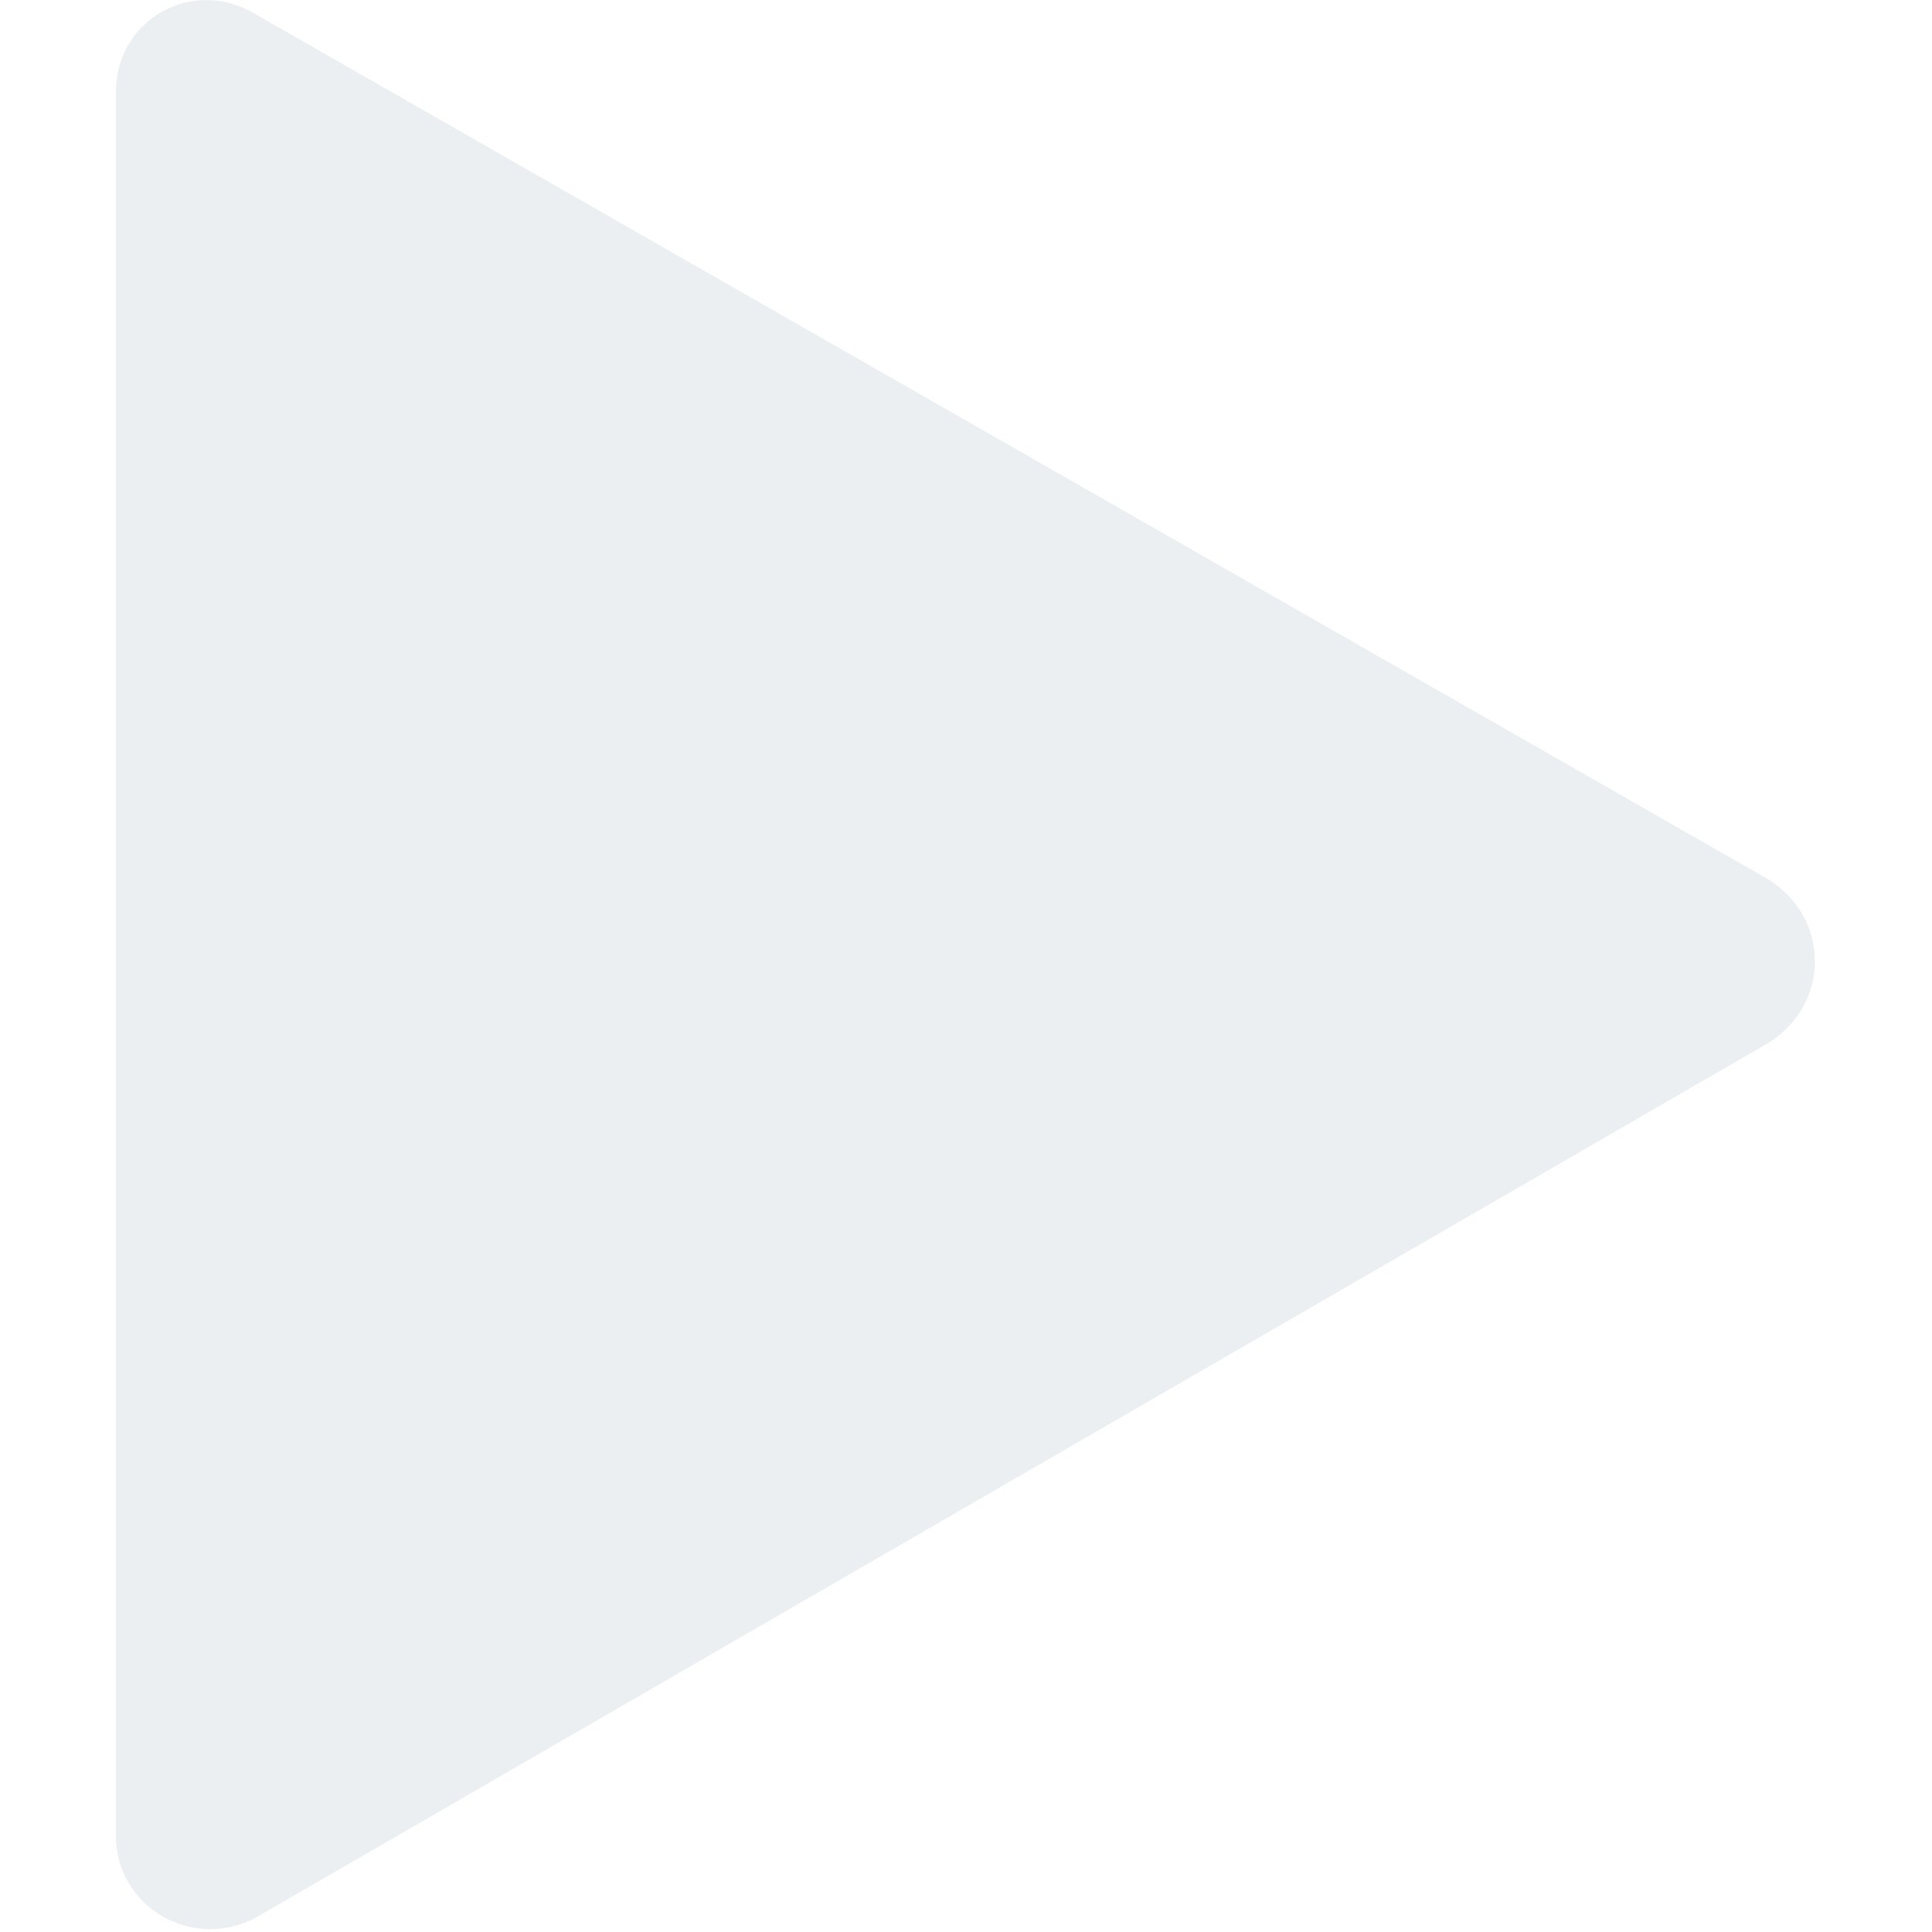
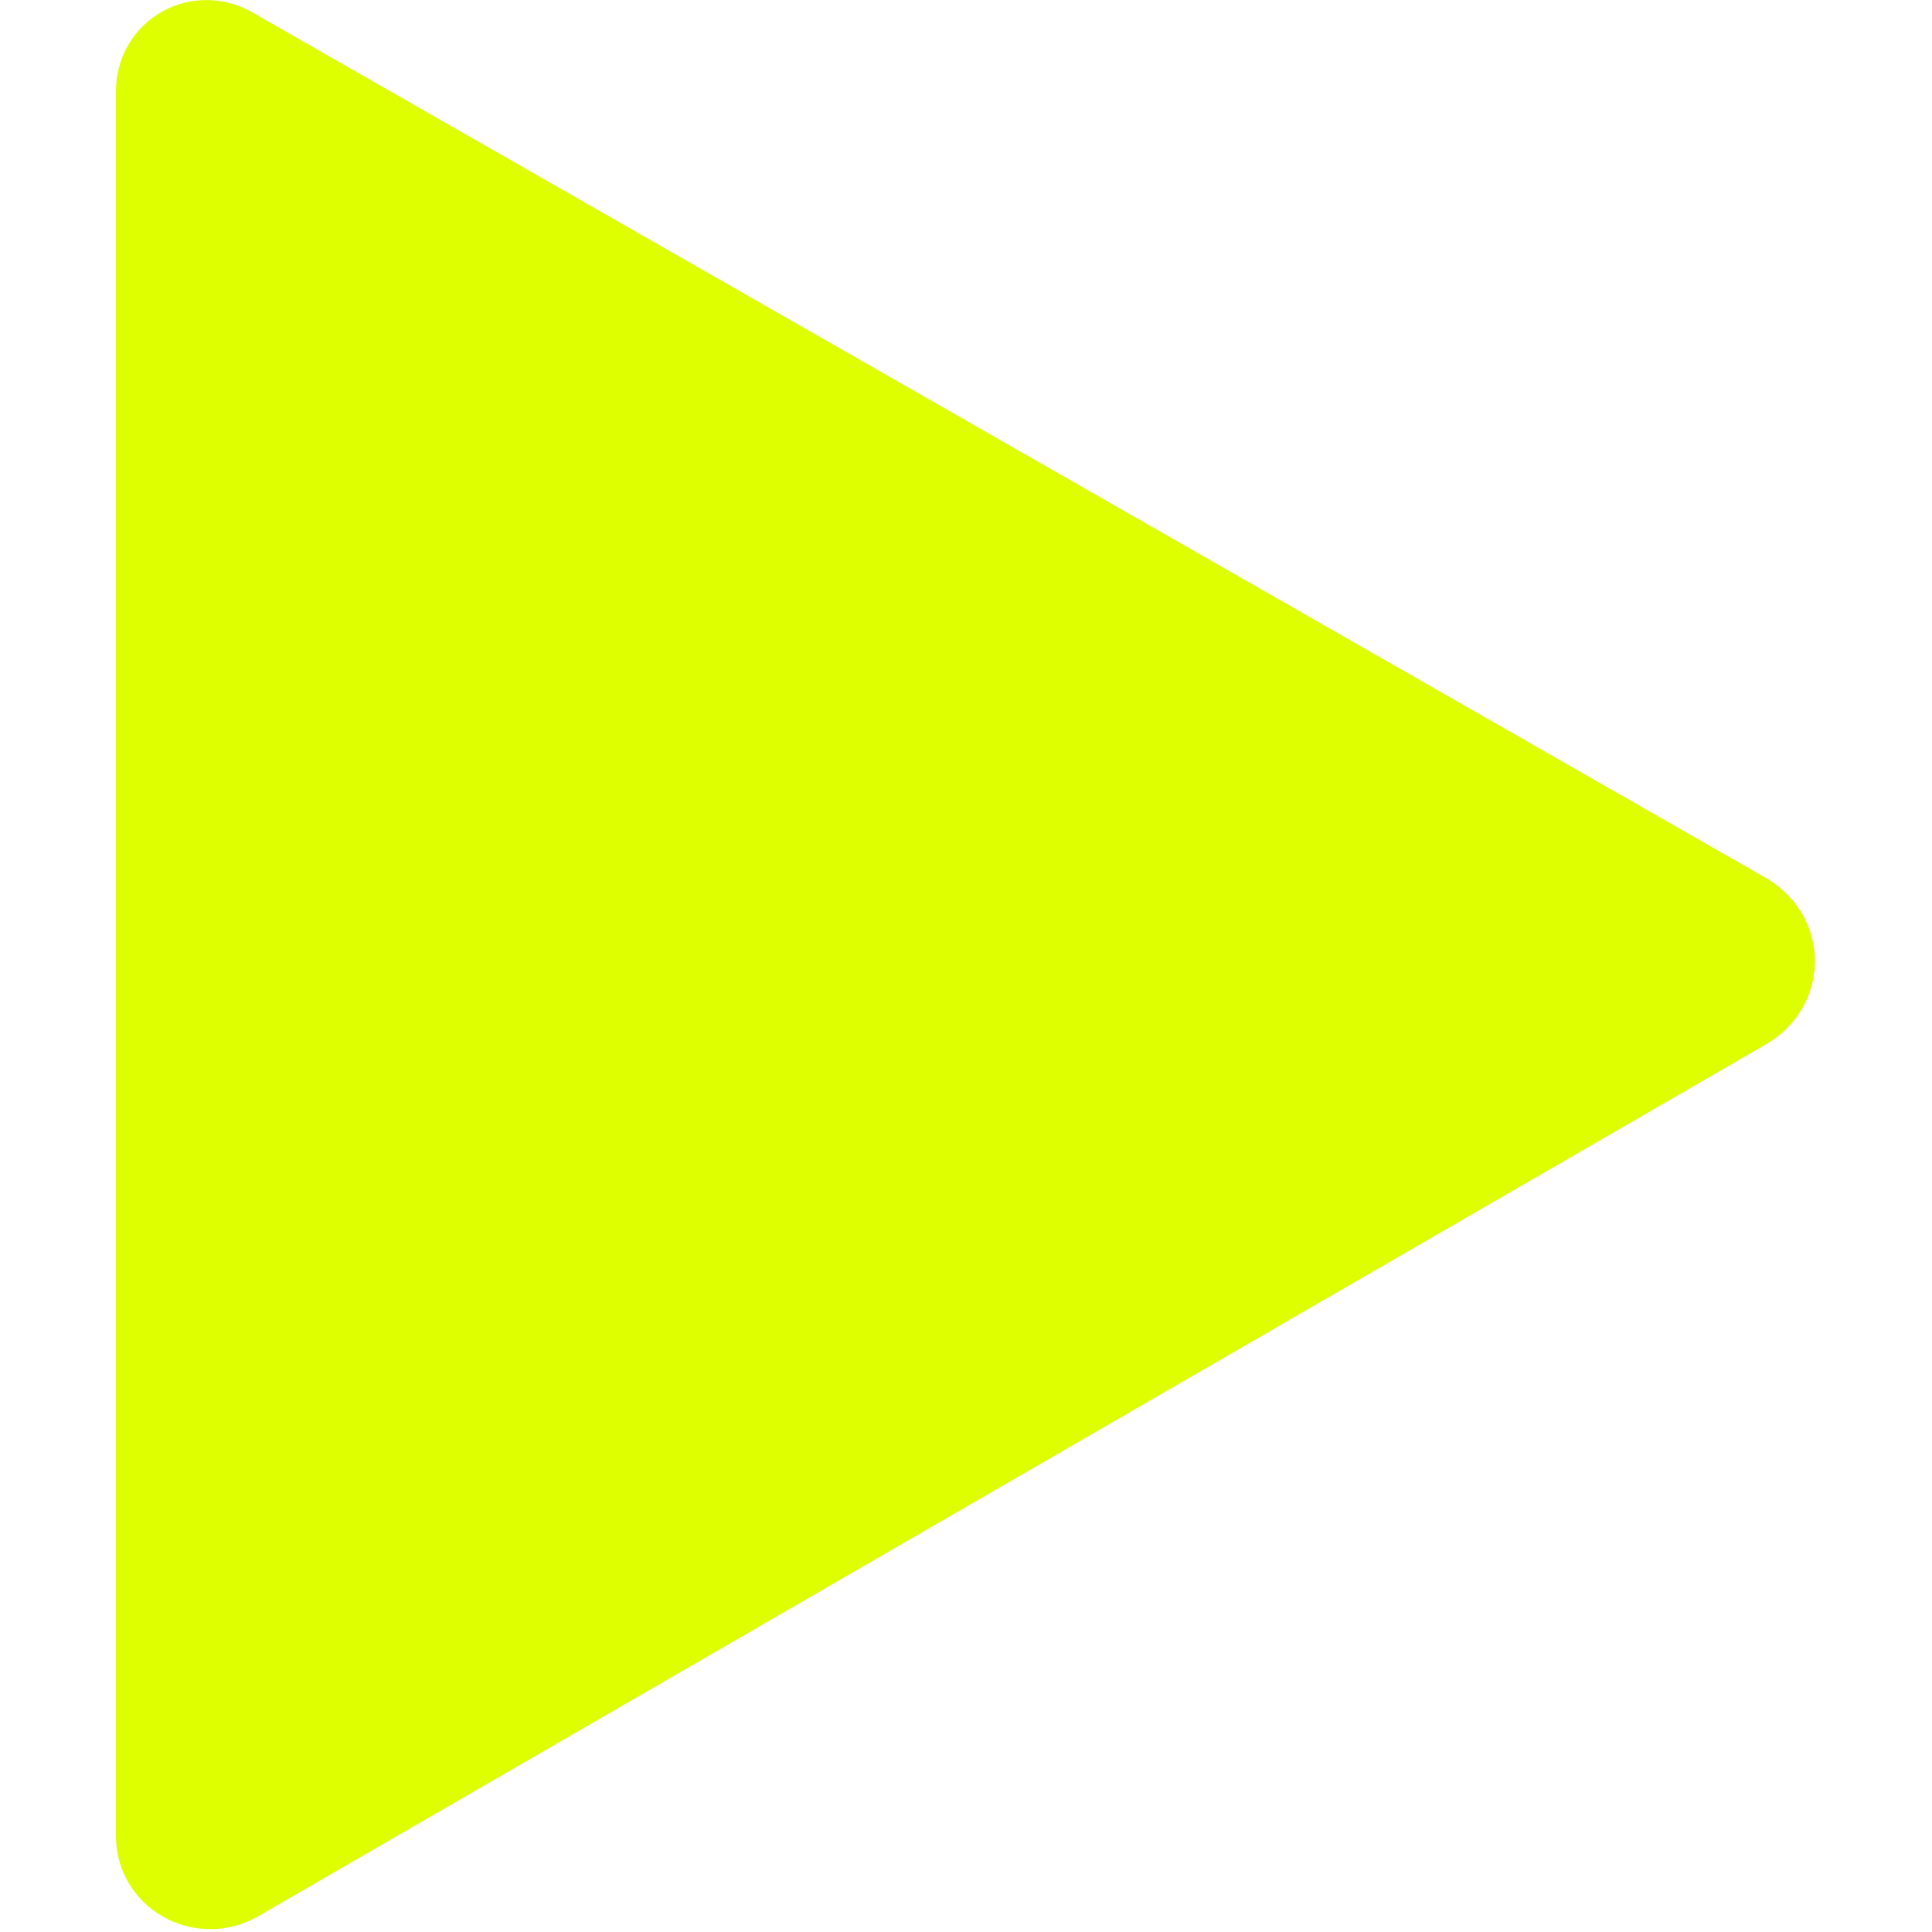
- <svg xmlns="http://www.w3.org/2000/svg" version="1.1" id="Calque_1" x="0px" y="0px" viewBox="0 0 40 40" style="enable-background:new 0 0 40 40;" xml:space="preserve">
-   <style type="text/css">
- 	.st0{fill:#EBEFF2;}
- </style>
-   <path class="st0" d="M2.4,1.9v36.1c0,1.5,1.6,2.4,2.9,1.7l31.3-18.1c1.3-0.8,1.3-2.6,0-3.4L5.3,0.3C4-0.5,2.4,0.4,2.4,1.9z" />
+ <svg xmlns="http://www.w3.org/2000/svg" xml:space="preserve" style="enable-background:new 0 0 40 40" viewBox="0 0 40 40">
+   <path d="M2.4 1.9V38c0 1.5 1.6 2.4 2.9 1.7l31.3-18.1c1.3-.8 1.3-2.6 0-3.4L5.3.3C4-.5 2.4.4 2.4 1.9z" style="fill:#df0" />
</svg>
